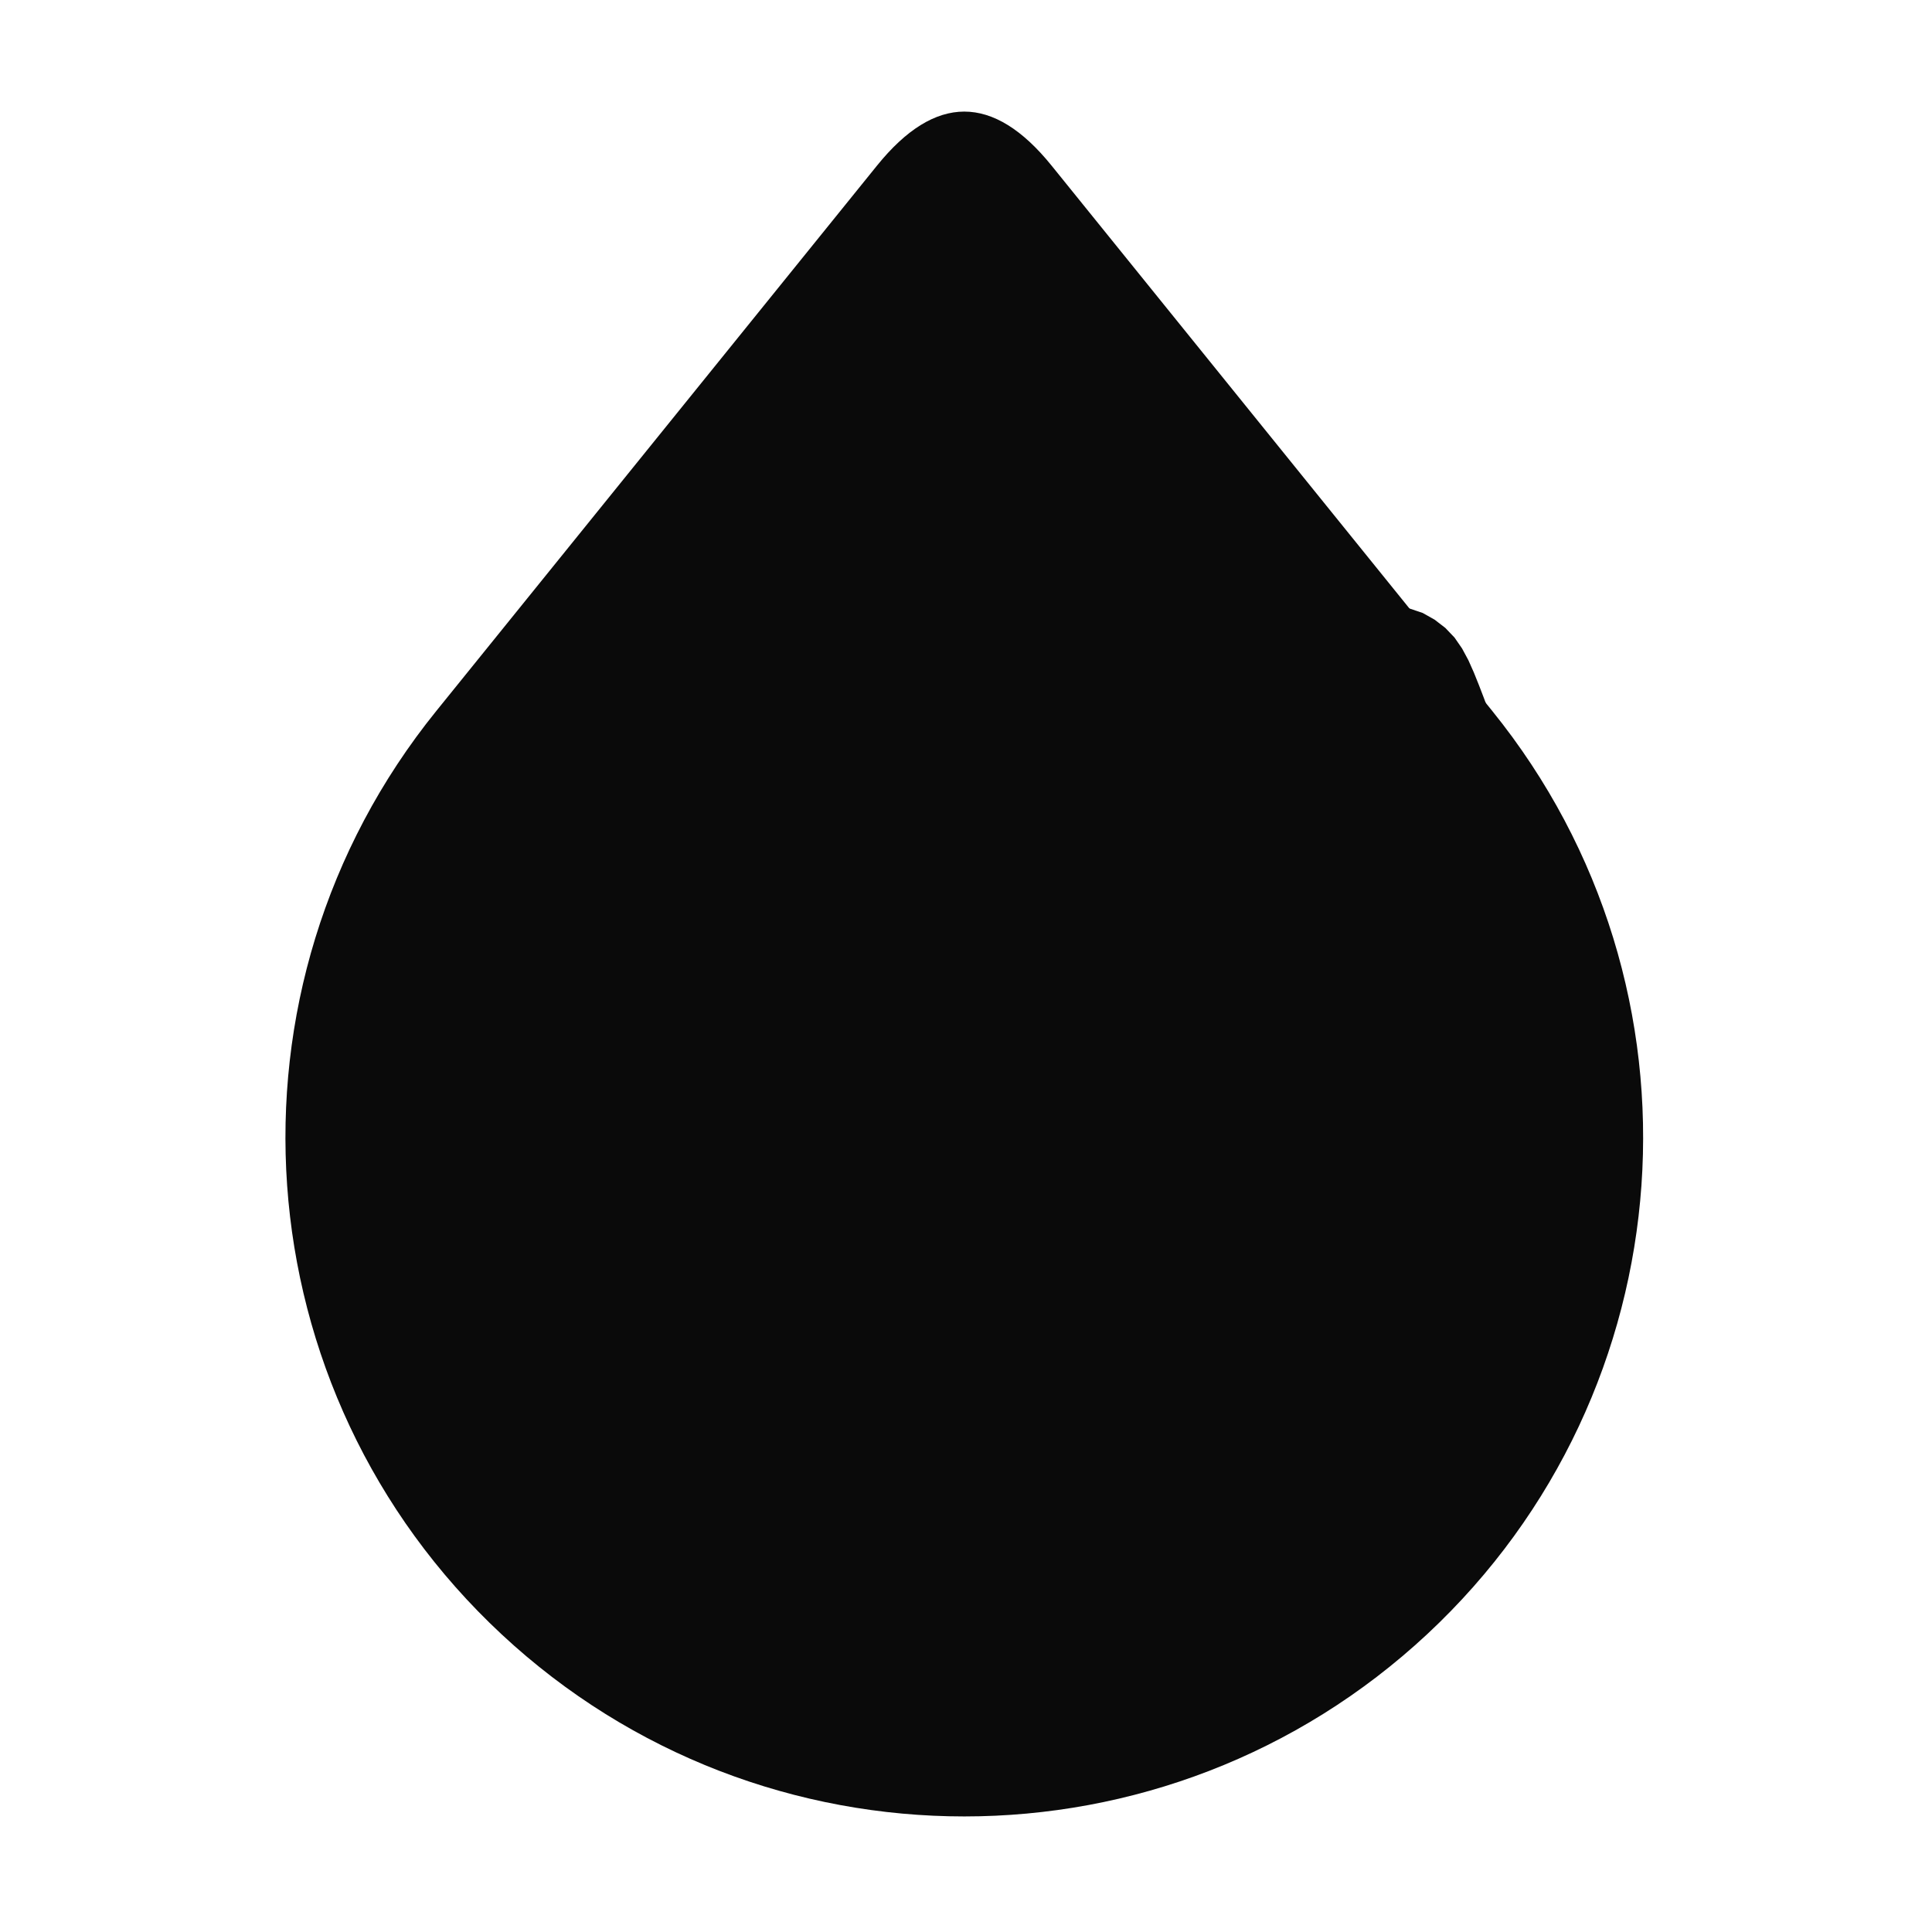
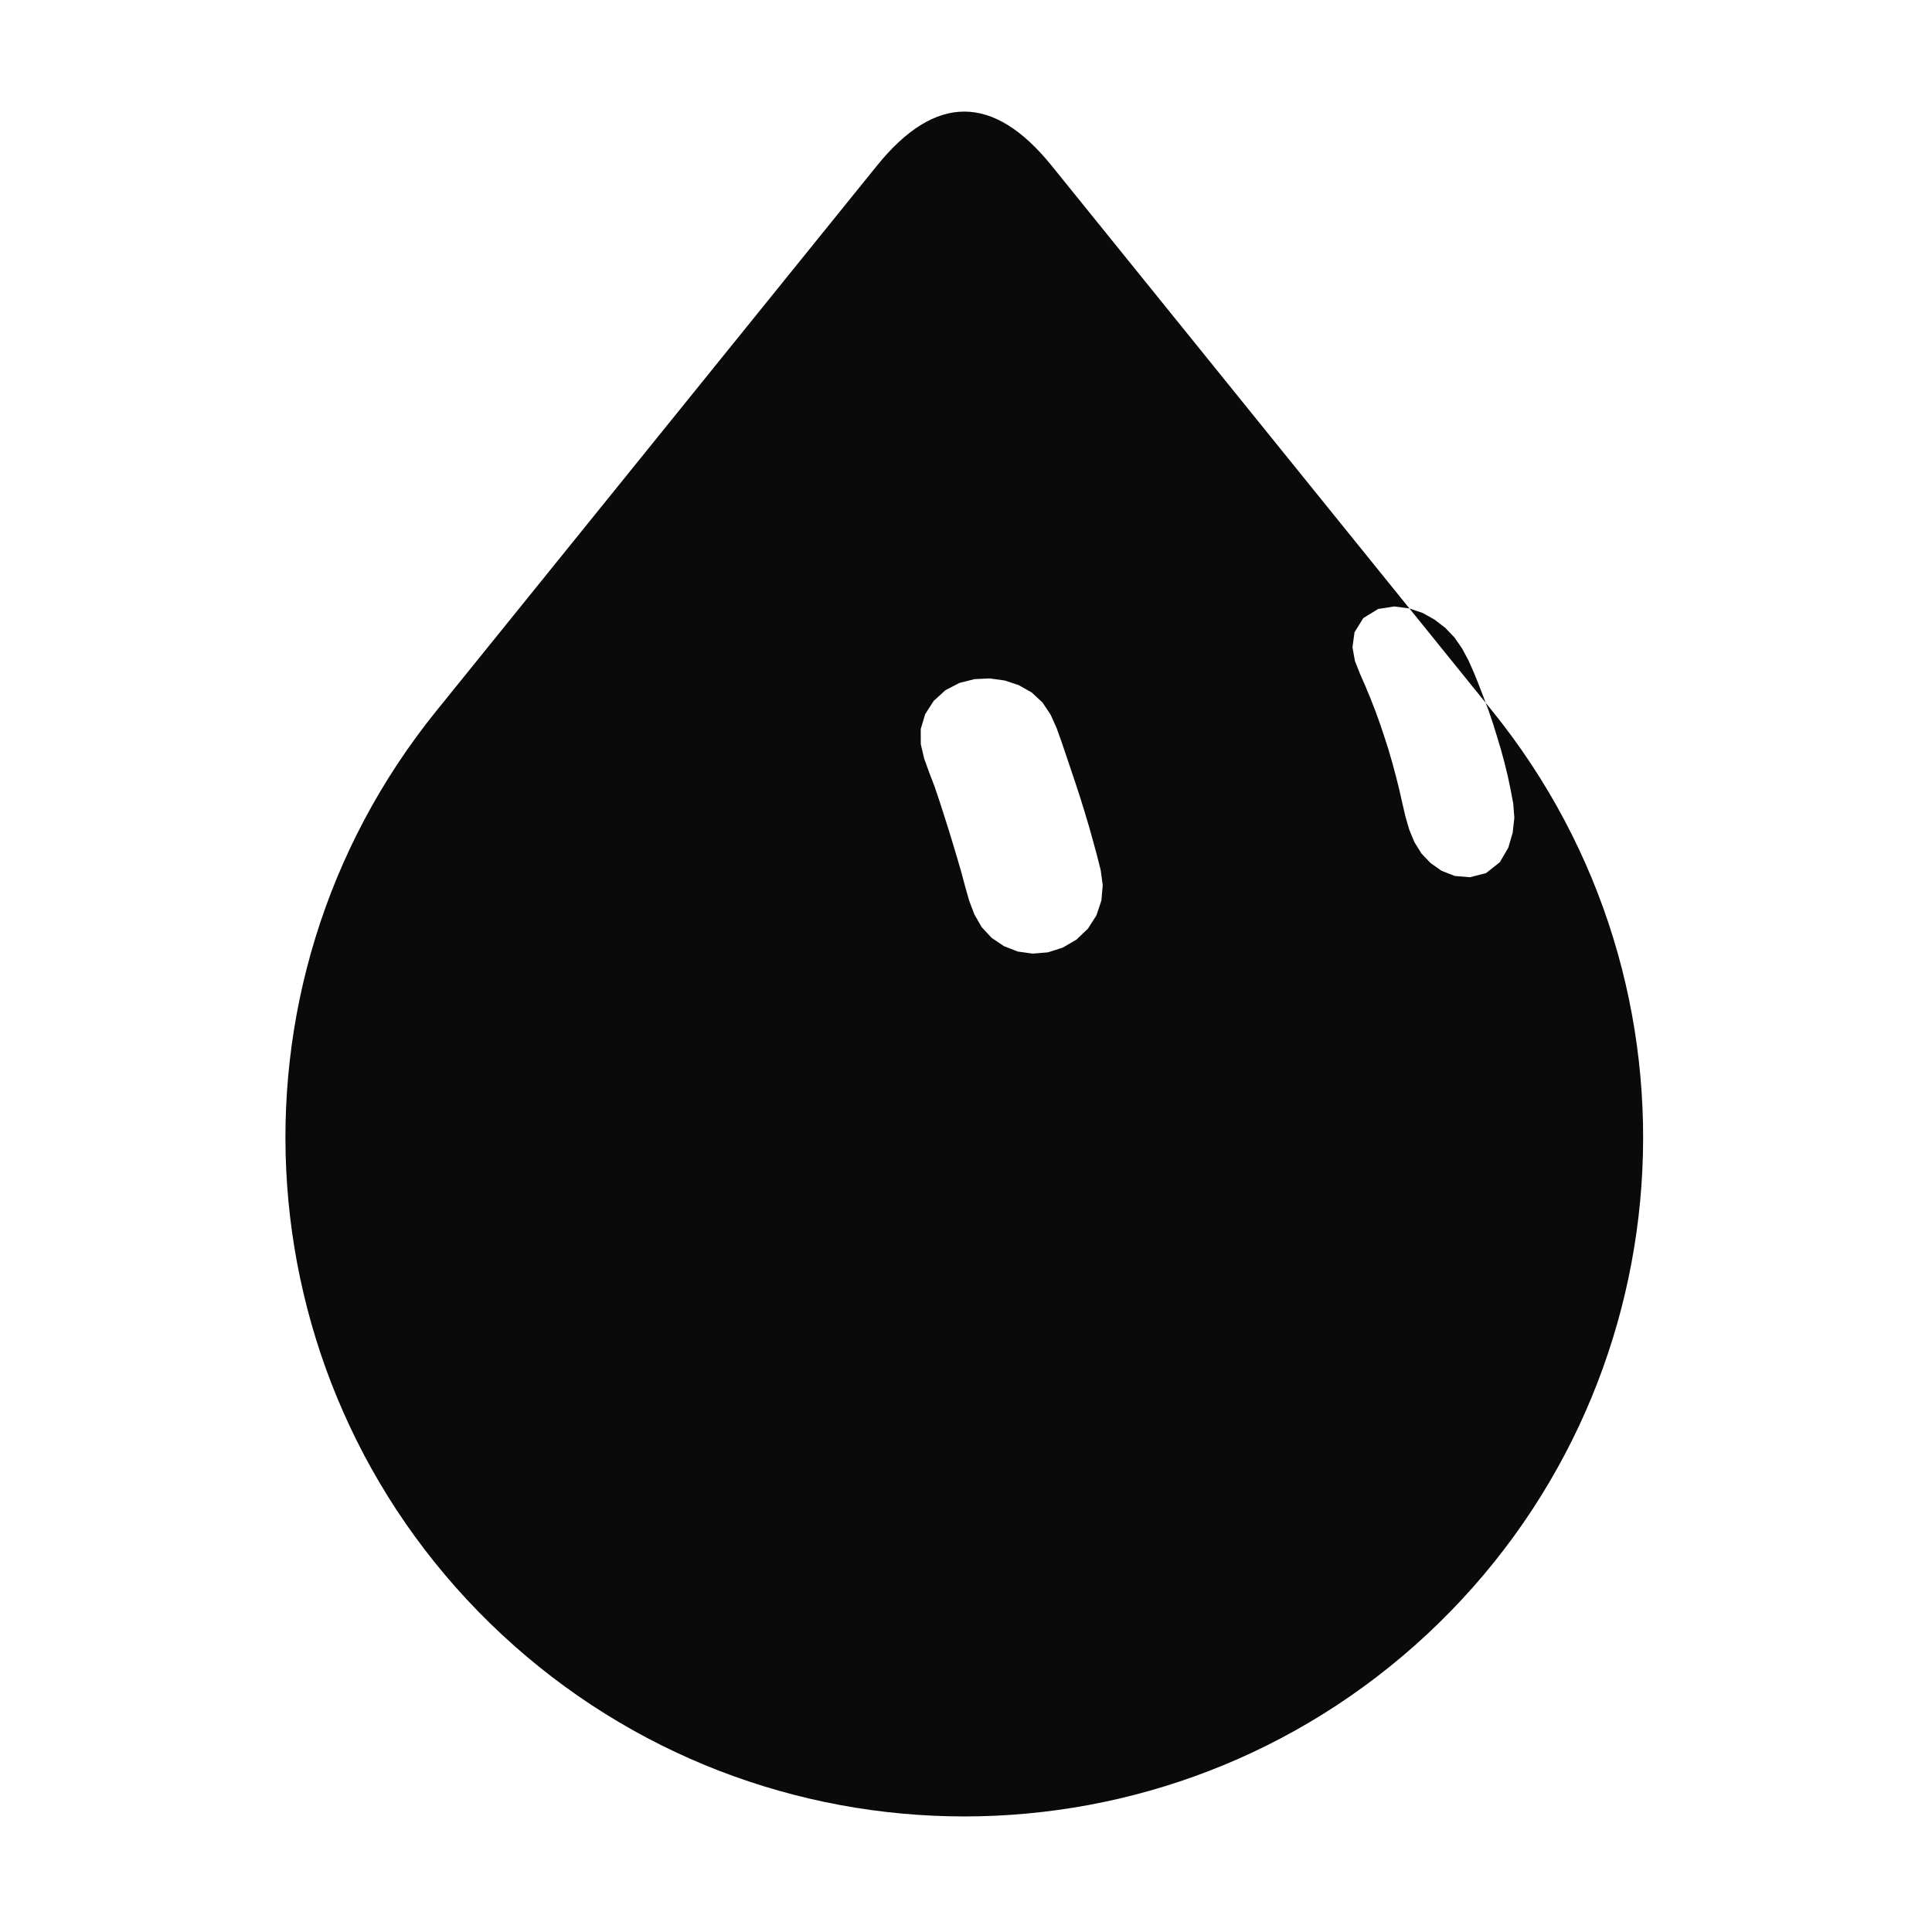
<svg xmlns="http://www.w3.org/2000/svg" width="229" height="229" viewBox="-15 -15 259 259">
  <g class="grok-bot-mark" data-official-id="teardrop" data-picker-shape="teardrop">
-     <path class="grok-bot-mark__head" fill="#0A0A0A" d="M125.97 7.2Q114.27 -7.28 102.57 7.2L43.49 80.31C13.46 117.46 17.28 171.51 52.23 204.08C87.17 236.65 141.37 236.65 176.32 204.08C211.26 171.51 215.08 117.46 185.05 80.31Z" />
-     <path class="grok-bot-mark__eye grok-bot-mark__eye--left" fill="#0A0A0A" d="M117.70 75.95L119.71 76.23L121.59 76.86L123.32 77.84L124.75 79.17L125.84 80.80L126.65 82.61L127.32 84.48L127.96 86.37L128.60 88.27L129.23 90.15L129.85 92.05L130.44 93.96L131.01 95.87L131.55 97.80L132.07 99.72L132.56 101.67L132.83 103.67L132.65 105.72L131.99 107.70L130.85 109.49L129.31 110.96L127.48 112.03L125.48 112.67L123.43 112.84L121.43 112.56L119.59 111.84L117.95 110.74L116.61 109.30L115.63 107.60L114.92 105.73L114.38 103.82L113.86 101.88L113.30 99.96L112.73 98.05L112.14 96.13L111.54 94.24L110.93 92.34L110.29 90.45L109.58 88.59L108.90 86.72L108.44 84.77L108.43 82.74L109.03 80.73L110.17 78.96L111.75 77.52L113.63 76.55L115.65 76.04Z" />
-     <path class="grok-bot-mark__eye grok-bot-mark__eye--right" fill="#0A0A0A" d="M171.91 66.30L173.91 66.56L175.72 67.17L177.32 68.07L178.76 69.18L179.99 70.47L181.00 71.93L181.85 73.51L182.58 75.15L183.26 76.84L183.91 78.53L184.55 80.24L185.14 81.97L185.68 83.72L186.21 85.47L186.69 87.25L187.13 89.05L187.51 90.86L187.86 92.71L188.01 94.62L187.79 96.62L187.20 98.64L186.06 100.59L184.21 102.05L182.06 102.60L180.03 102.43L178.26 101.74L176.78 100.70L175.55 99.41L174.61 97.89L173.92 96.22L173.41 94.46L172.99 92.66L172.58 90.84L172.13 89.04L171.65 87.26L171.14 85.50L170.58 83.76L170.00 82.02L169.38 80.31L168.72 78.62L168.03 76.95L167.30 75.29L166.64 73.61L166.31 71.77L166.58 69.77L167.76 67.86L169.75 66.64Z" />
+     <path class="grok-bot-mark__compound" fill="#0A0A0A" fill-rule="evenodd" d="M125.97 7.2Q114.27 -7.28 102.57 7.2L43.49 80.31C13.46 117.46 17.28 171.51 52.23 204.08C87.17 236.65 141.37 236.65 176.32 204.08C211.26 171.51 215.08 117.46 185.05 80.31Z M117.70 75.95L119.71 76.23L121.59 76.86L123.32 77.84L124.75 79.17L125.84 80.80L126.65 82.61L127.32 84.48L127.96 86.37L128.60 88.27L129.23 90.15L129.85 92.05L130.44 93.96L131.01 95.87L131.55 97.80L132.07 99.72L132.56 101.67L132.83 103.67L132.65 105.72L131.99 107.70L130.85 109.49L129.31 110.96L127.48 112.03L125.48 112.67L123.43 112.84L121.43 112.56L119.59 111.84L117.95 110.74L116.61 109.30L115.63 107.60L114.92 105.73L114.38 103.82L113.86 101.88L113.30 99.96L112.73 98.05L112.14 96.13L111.54 94.24L110.93 92.34L110.29 90.45L109.58 88.59L108.90 86.72L108.44 84.77L108.43 82.74L109.03 80.73L110.17 78.96L111.75 77.52L113.63 76.55L115.65 76.04Z M171.91 66.30L173.91 66.56L175.72 67.17L177.32 68.07L178.76 69.18L179.99 70.47L181.00 71.93L181.85 73.51L182.58 75.15L183.26 76.84L183.91 78.53L184.55 80.24L185.14 81.97L185.68 83.72L186.21 85.47L186.69 87.25L187.13 89.05L187.51 90.86L187.86 92.71L188.01 94.62L187.79 96.62L187.20 98.64L186.06 100.59L184.21 102.05L182.06 102.60L180.03 102.43L178.26 101.74L176.78 100.70L175.55 99.41L174.61 97.89L173.92 96.22L173.41 94.46L172.99 92.66L172.58 90.84L172.13 89.04L171.65 87.26L171.14 85.50L170.58 83.76L170.00 82.02L169.38 80.31L168.72 78.62L168.03 76.95L167.30 75.29L166.64 73.61L166.31 71.77L166.58 69.77L167.76 67.86L169.75 66.64Z" />
  </g>
</svg>
